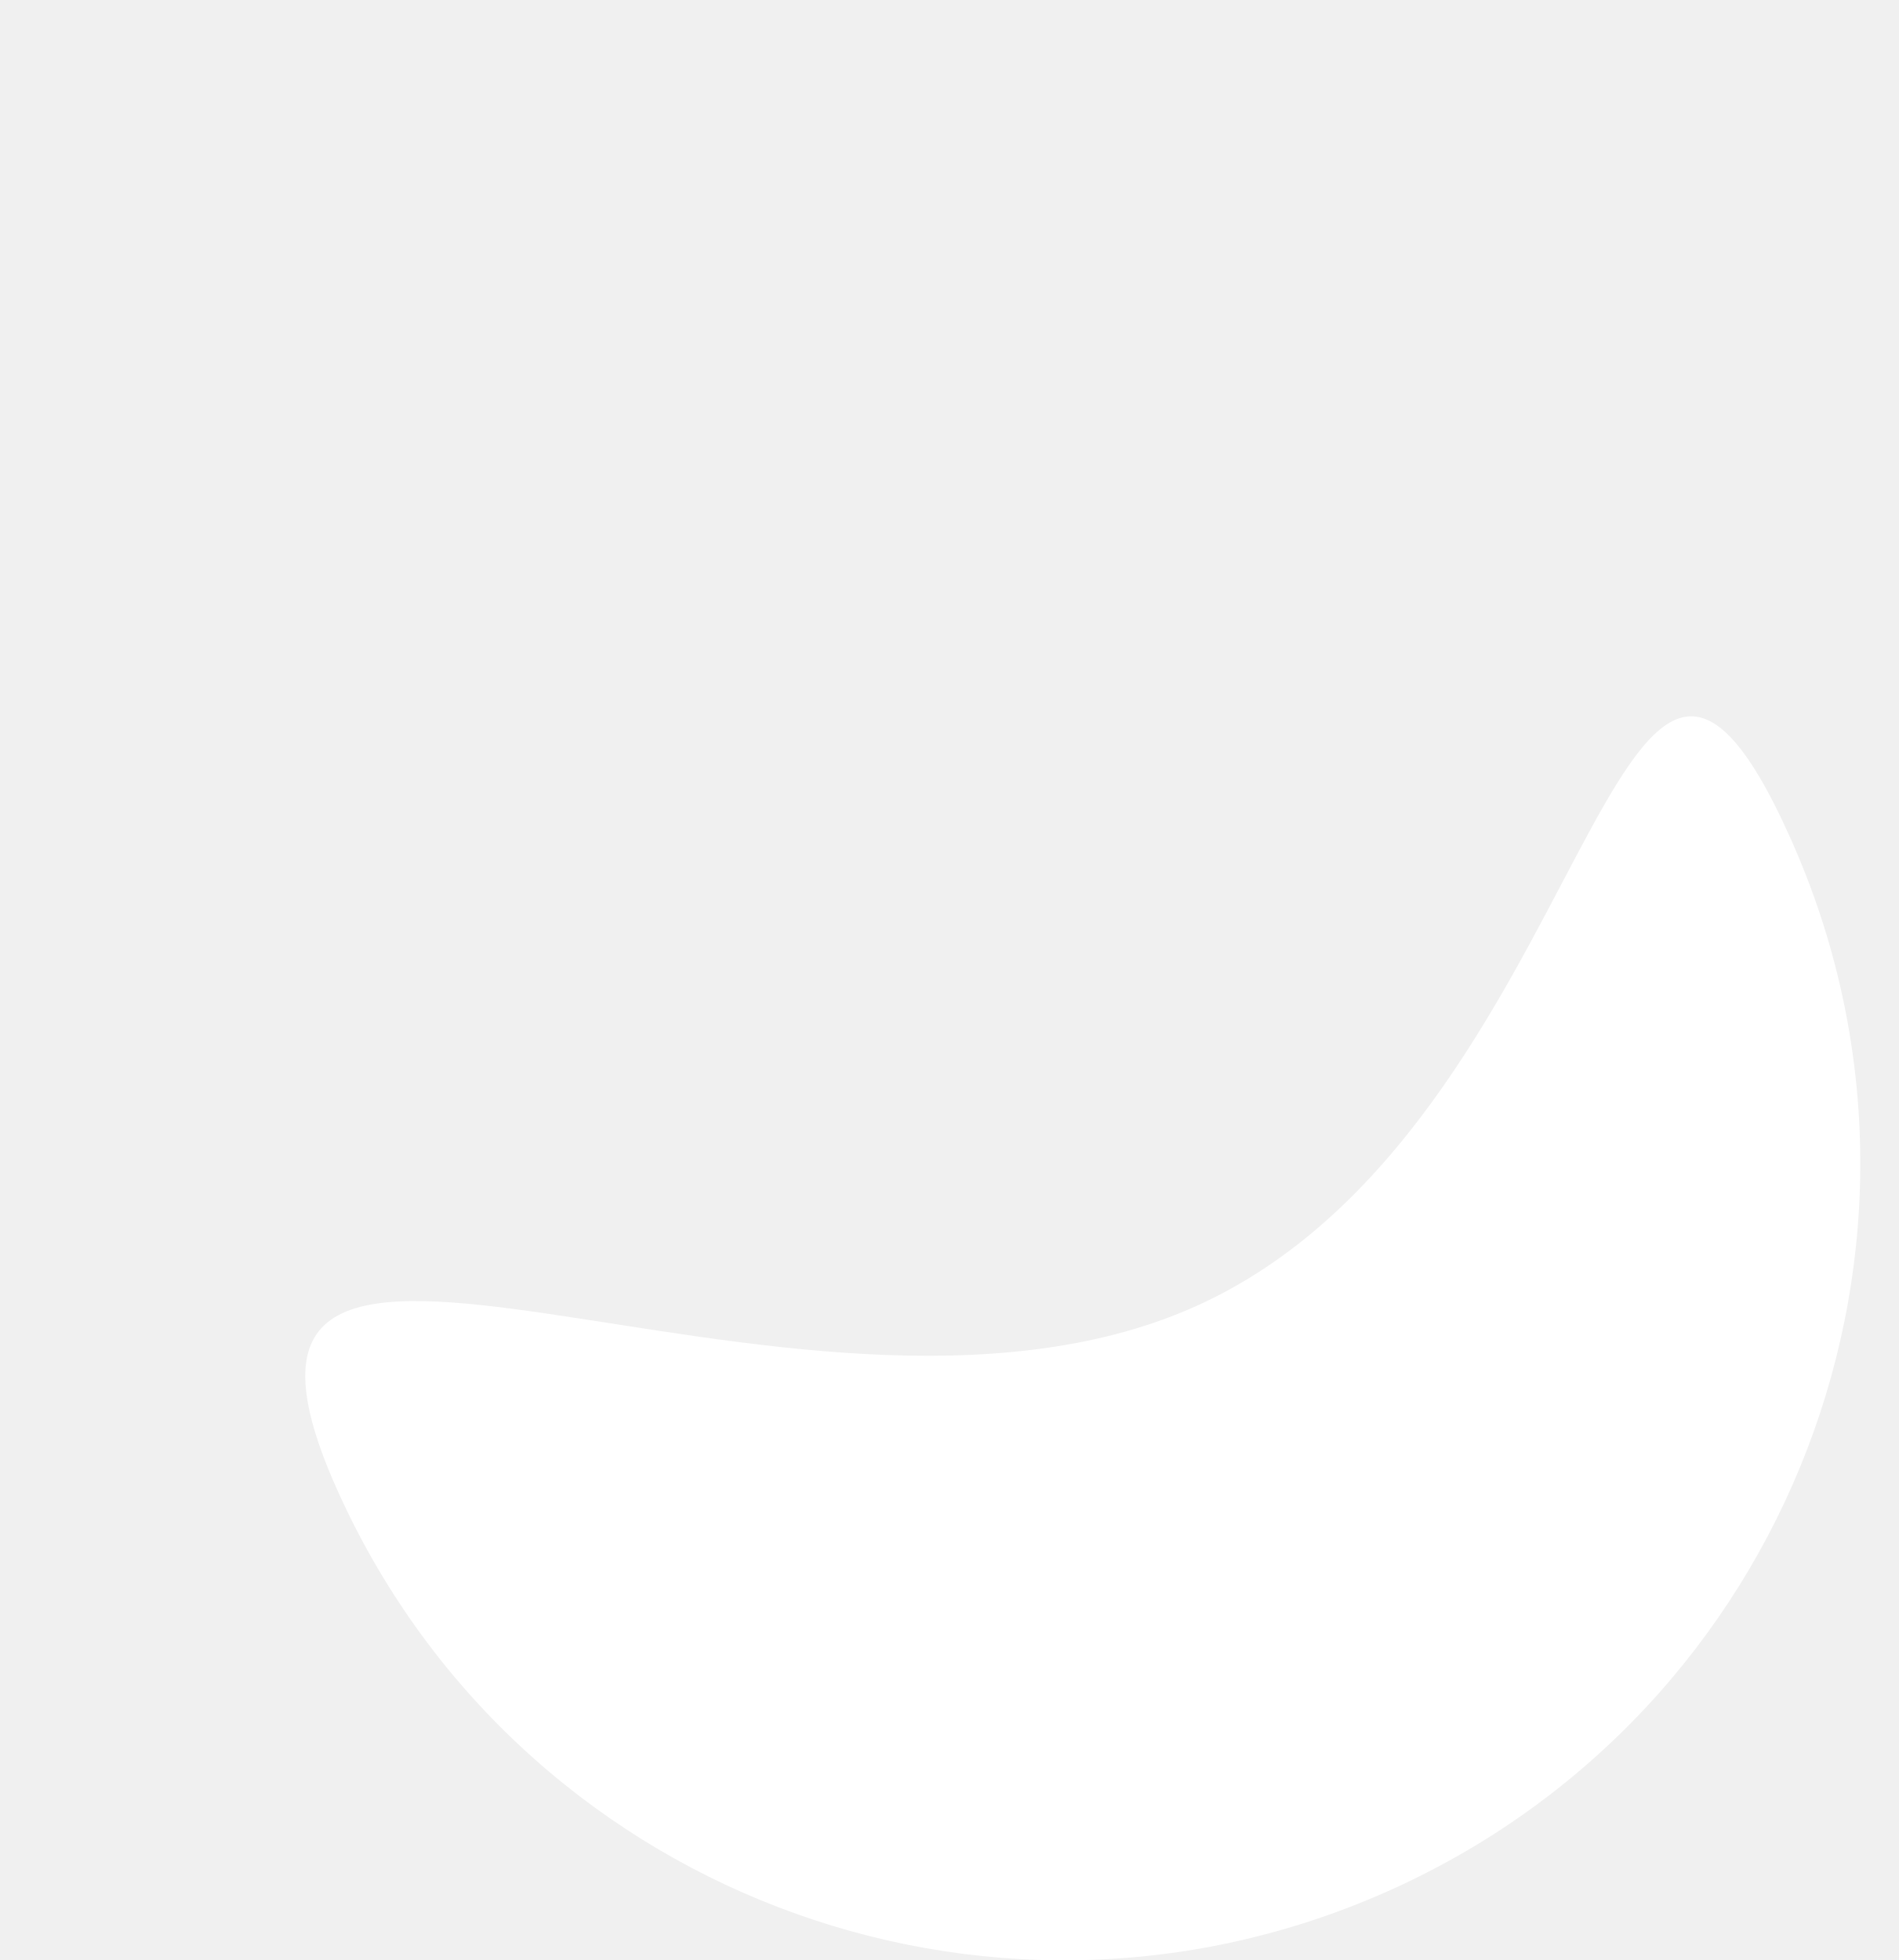
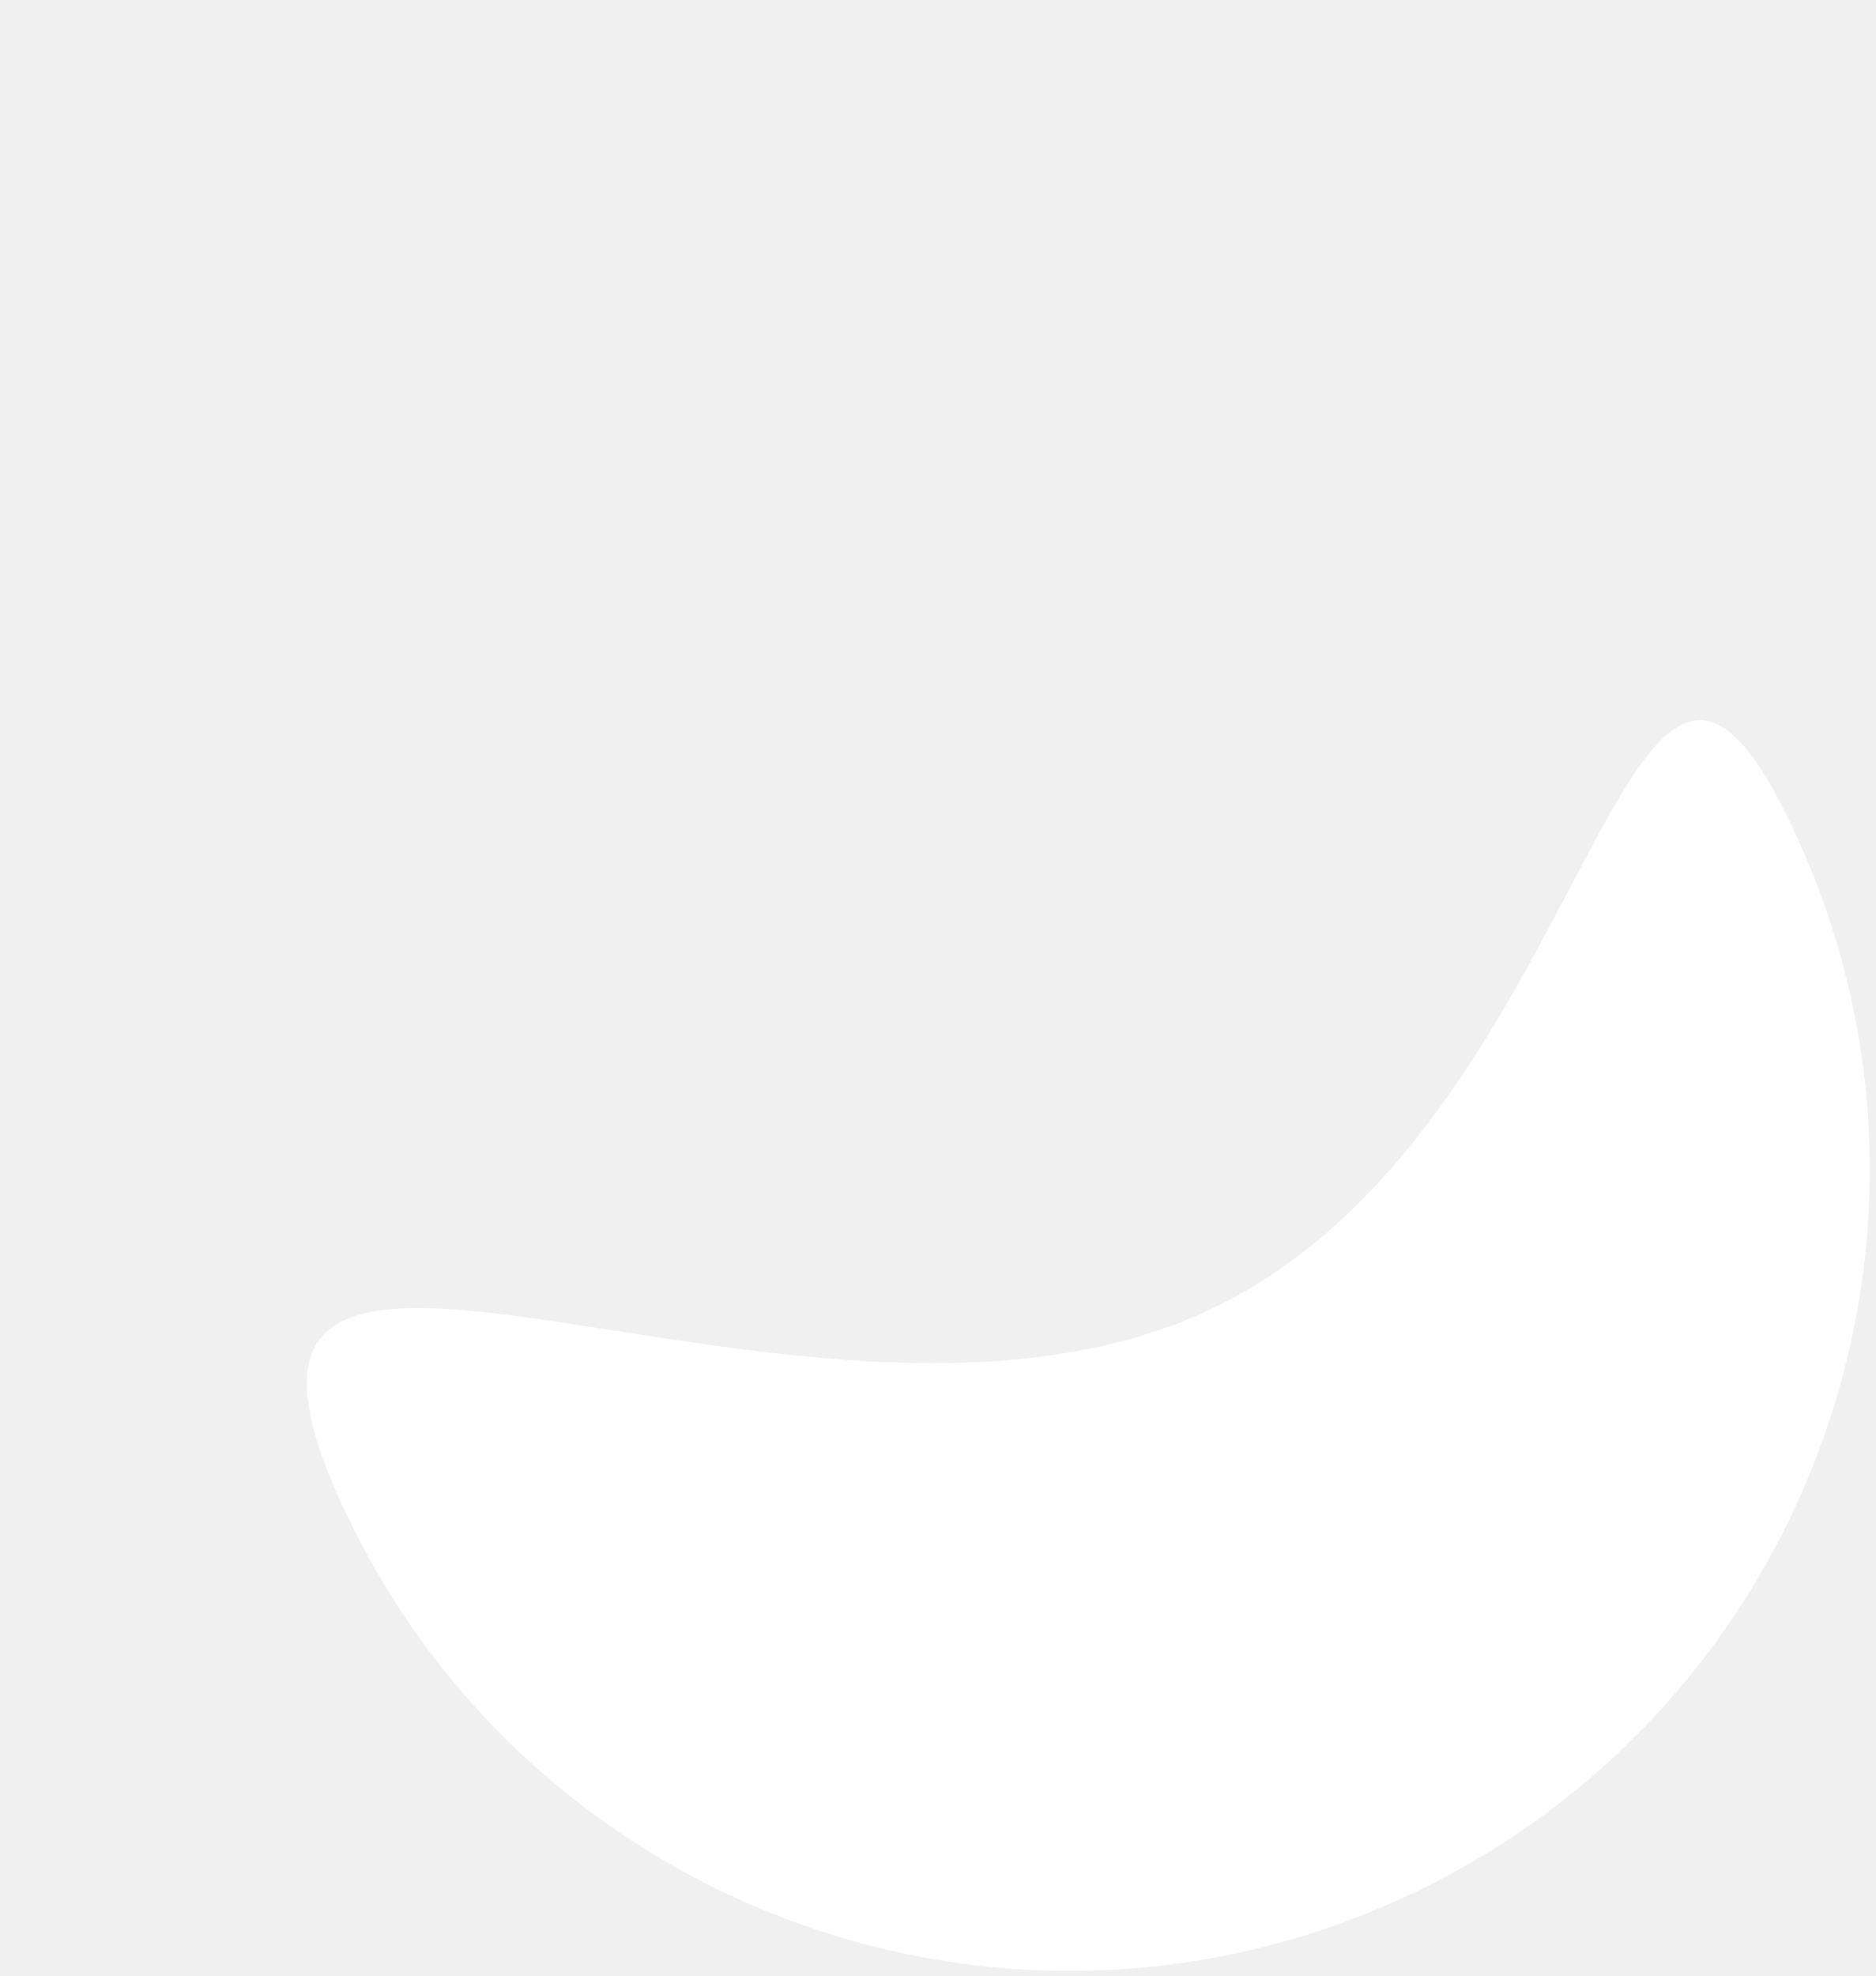
- <svg xmlns="http://www.w3.org/2000/svg" width="31" height="32" viewBox="0 0 31 32">
-   <path d="M19.5 21.336C26.058 18.415 26.322 7.156 29.243 13.715C32.163 20.273 29.212 27.957 22.654 30.878C16.095 33.798 8.41 30.849 5.49 24.29C2.57 17.731 12.941 24.256 19.5 21.336Z" fill="white" />
+ <svg xmlns="http://www.w3.org/2000/svg" width="187" height="197" viewBox="0 0 187 197">
+   <path d="M119.718 130.99C159.986 113.061 161.602 43.93 179.53 84.199C197.459 124.467 179.349 171.645 139.081 189.574C98.813 207.503 51.634 189.393 33.705 149.125C15.777 108.856 79.45 148.919 119.718 130.99Z" fill="white" />
</svg>
